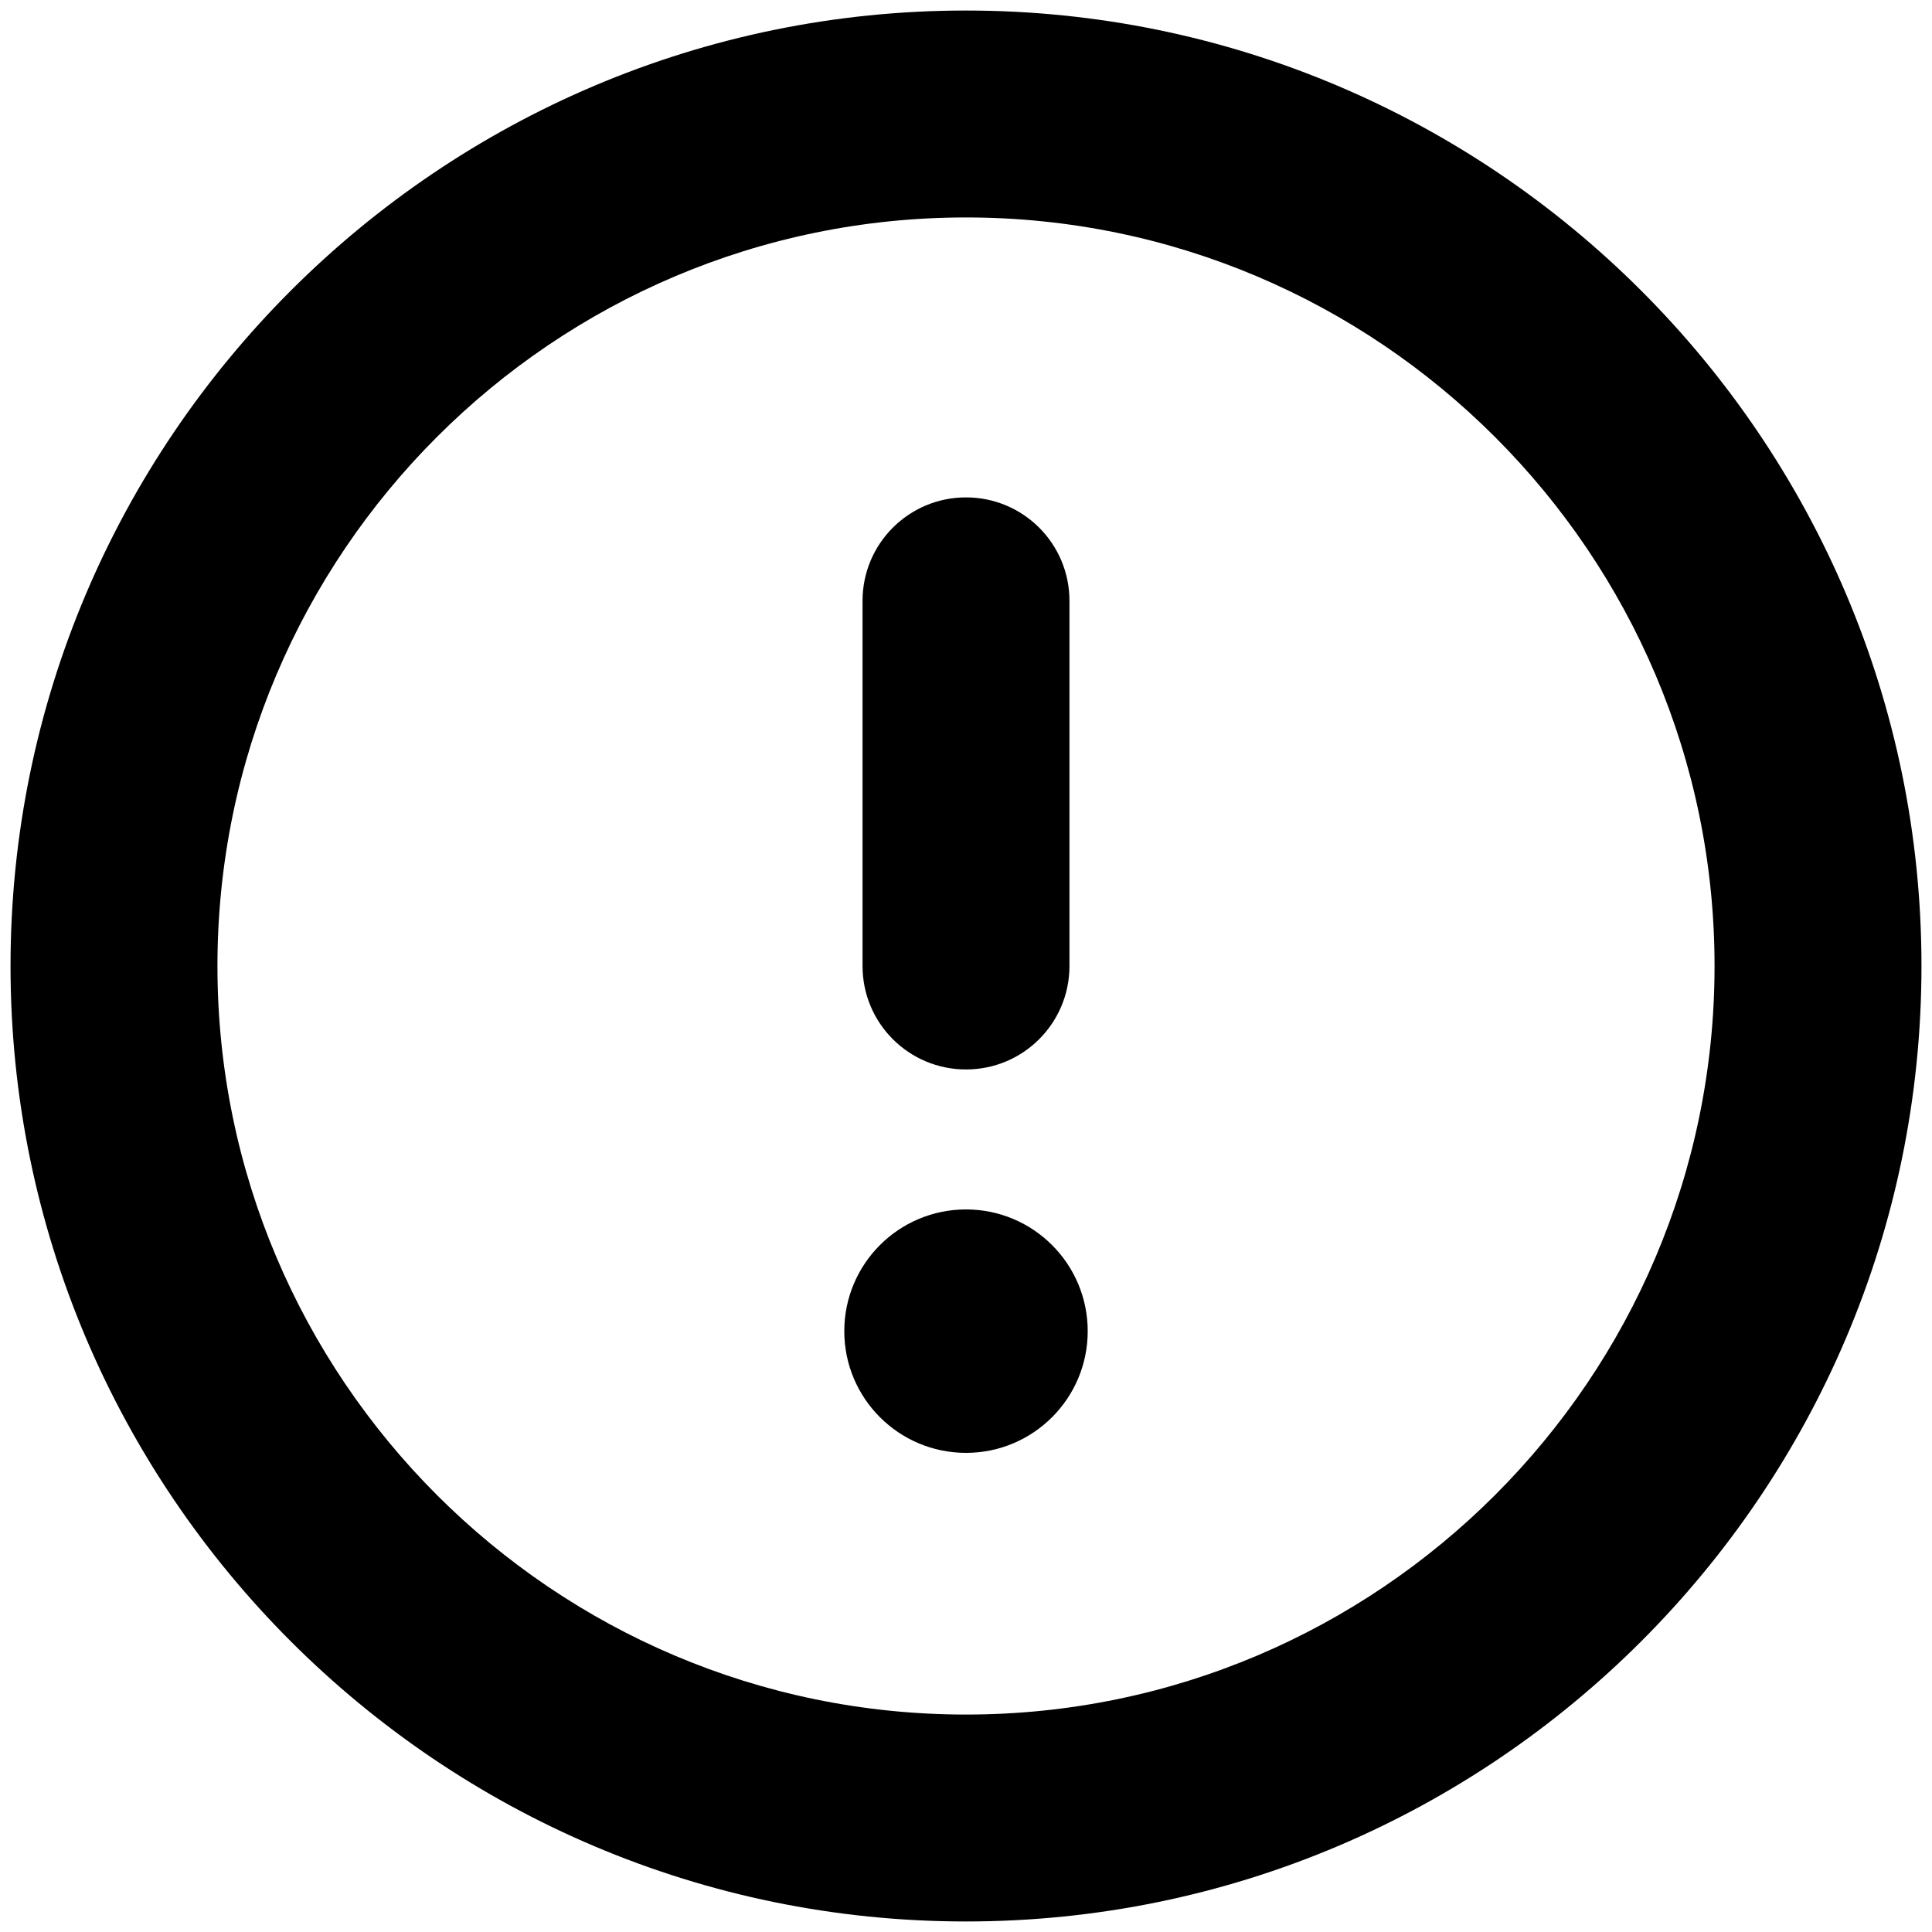
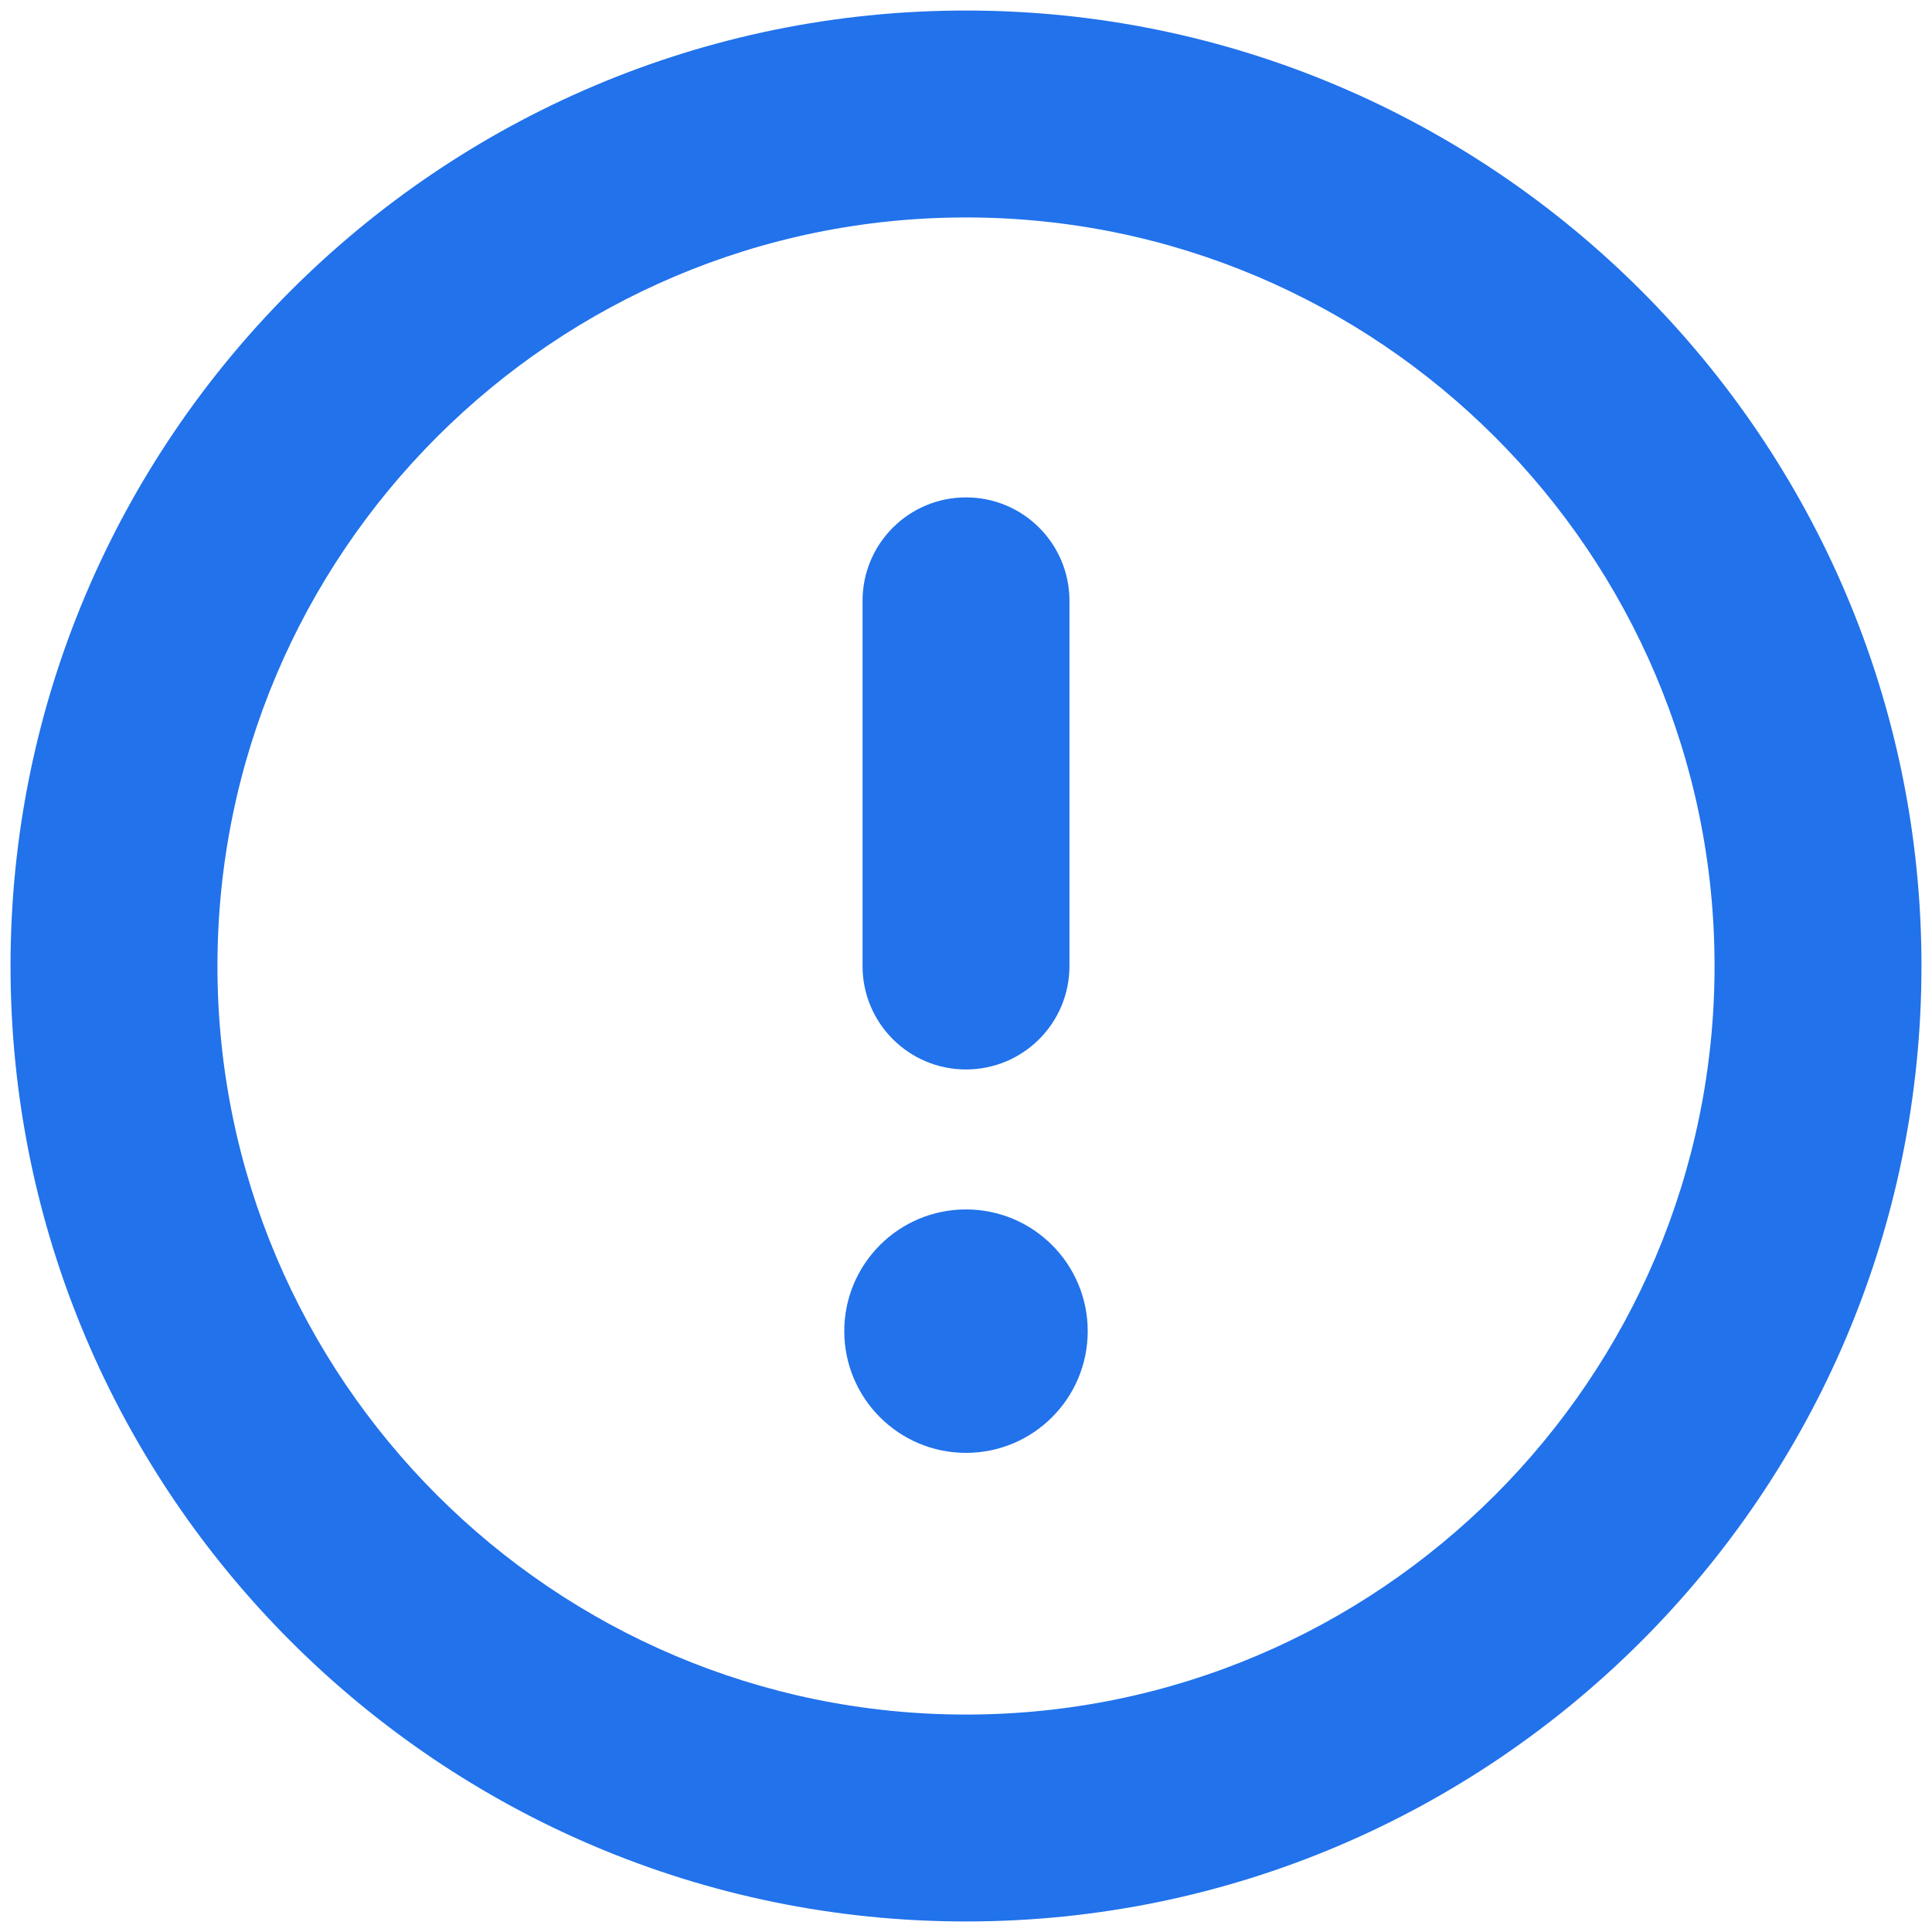
<svg xmlns="http://www.w3.org/2000/svg" version="1.0" id="error" x="0px" y="0px" viewBox="0 0 200 200" enable-background="new 0 0 100 100" xml:space="preserve" width="200" height="200">
  <defs id="defs17" />
  <g id="g4" transform="matrix(2.52,0,0,2.52,-26,-26)">
-     <path fill="##003ec9" d="m 50,54.25 c -2.35,0 -4.25,-1.9 -4.25,-4.25 V 35 c 0,-2.35 1.9,-4.25 4.25,-4.25 2.35,0 4.25,1.9 4.25,4.25 v 15 c 0,2.35 -1.9,4.25 -4.25,4.25 z" id="path2" />
+     <path fill="#2172eb" d="m 50,54.25 c -2.35,0 -4.25,-1.9 -4.25,-4.25 V 35 c 0,-2.35 1.9,-4.25 4.25,-4.25 2.35,0 4.25,1.9 4.25,4.25 v 15 c 0,2.35 -1.9,4.25 -4.25,4.25 z" id="path2" />
  </g>
  <g id="g8" transform="matrix(2.52,0,0,2.52,-26,-26)">
-     <circle fill="##003ec9" cx="50" cy="65" r="5" id="circle6" />
+     <circle fill="#2172eb" cx="50" cy="65" r="5" id="circle6" />
  </g>
  <g id="g12" transform="matrix(2.52,0,0,2.52,-26,-26)">
-     <path fill="##003ec9" d="M 50,89.25 C 28.36,89.25 10.75,71.64 10.75,50 10.75,28.36 28.36,10.75 50,10.75 71.64,10.75 89.25,28.36 89.25,50 89.25,71.64 71.64,89.25 50,89.25 Z m 0,-70 C 33.05,19.25 19.25,33.04 19.25,50 19.25,66.95 33.04,80.75 50,80.75 66.95,80.75 80.75,66.96 80.75,50 80.75,33.05 66.95,19.25 50,19.25 Z" id="path10" />
+     <path fill="#2172eb" d="M 50,89.25 C 28.36,89.25 10.75,71.64 10.75,50 10.75,28.36 28.36,10.75 50,10.75 71.64,10.75 89.25,28.36 89.25,50 89.25,71.64 71.64,89.25 50,89.25 Z m 0,-70 C 33.05,19.25 19.25,33.04 19.25,50 19.25,66.95 33.04,80.75 50,80.75 66.95,80.75 80.75,66.96 80.75,50 80.75,33.05 66.95,19.25 50,19.25 Z" id="path10" />
  </g>
</svg>
